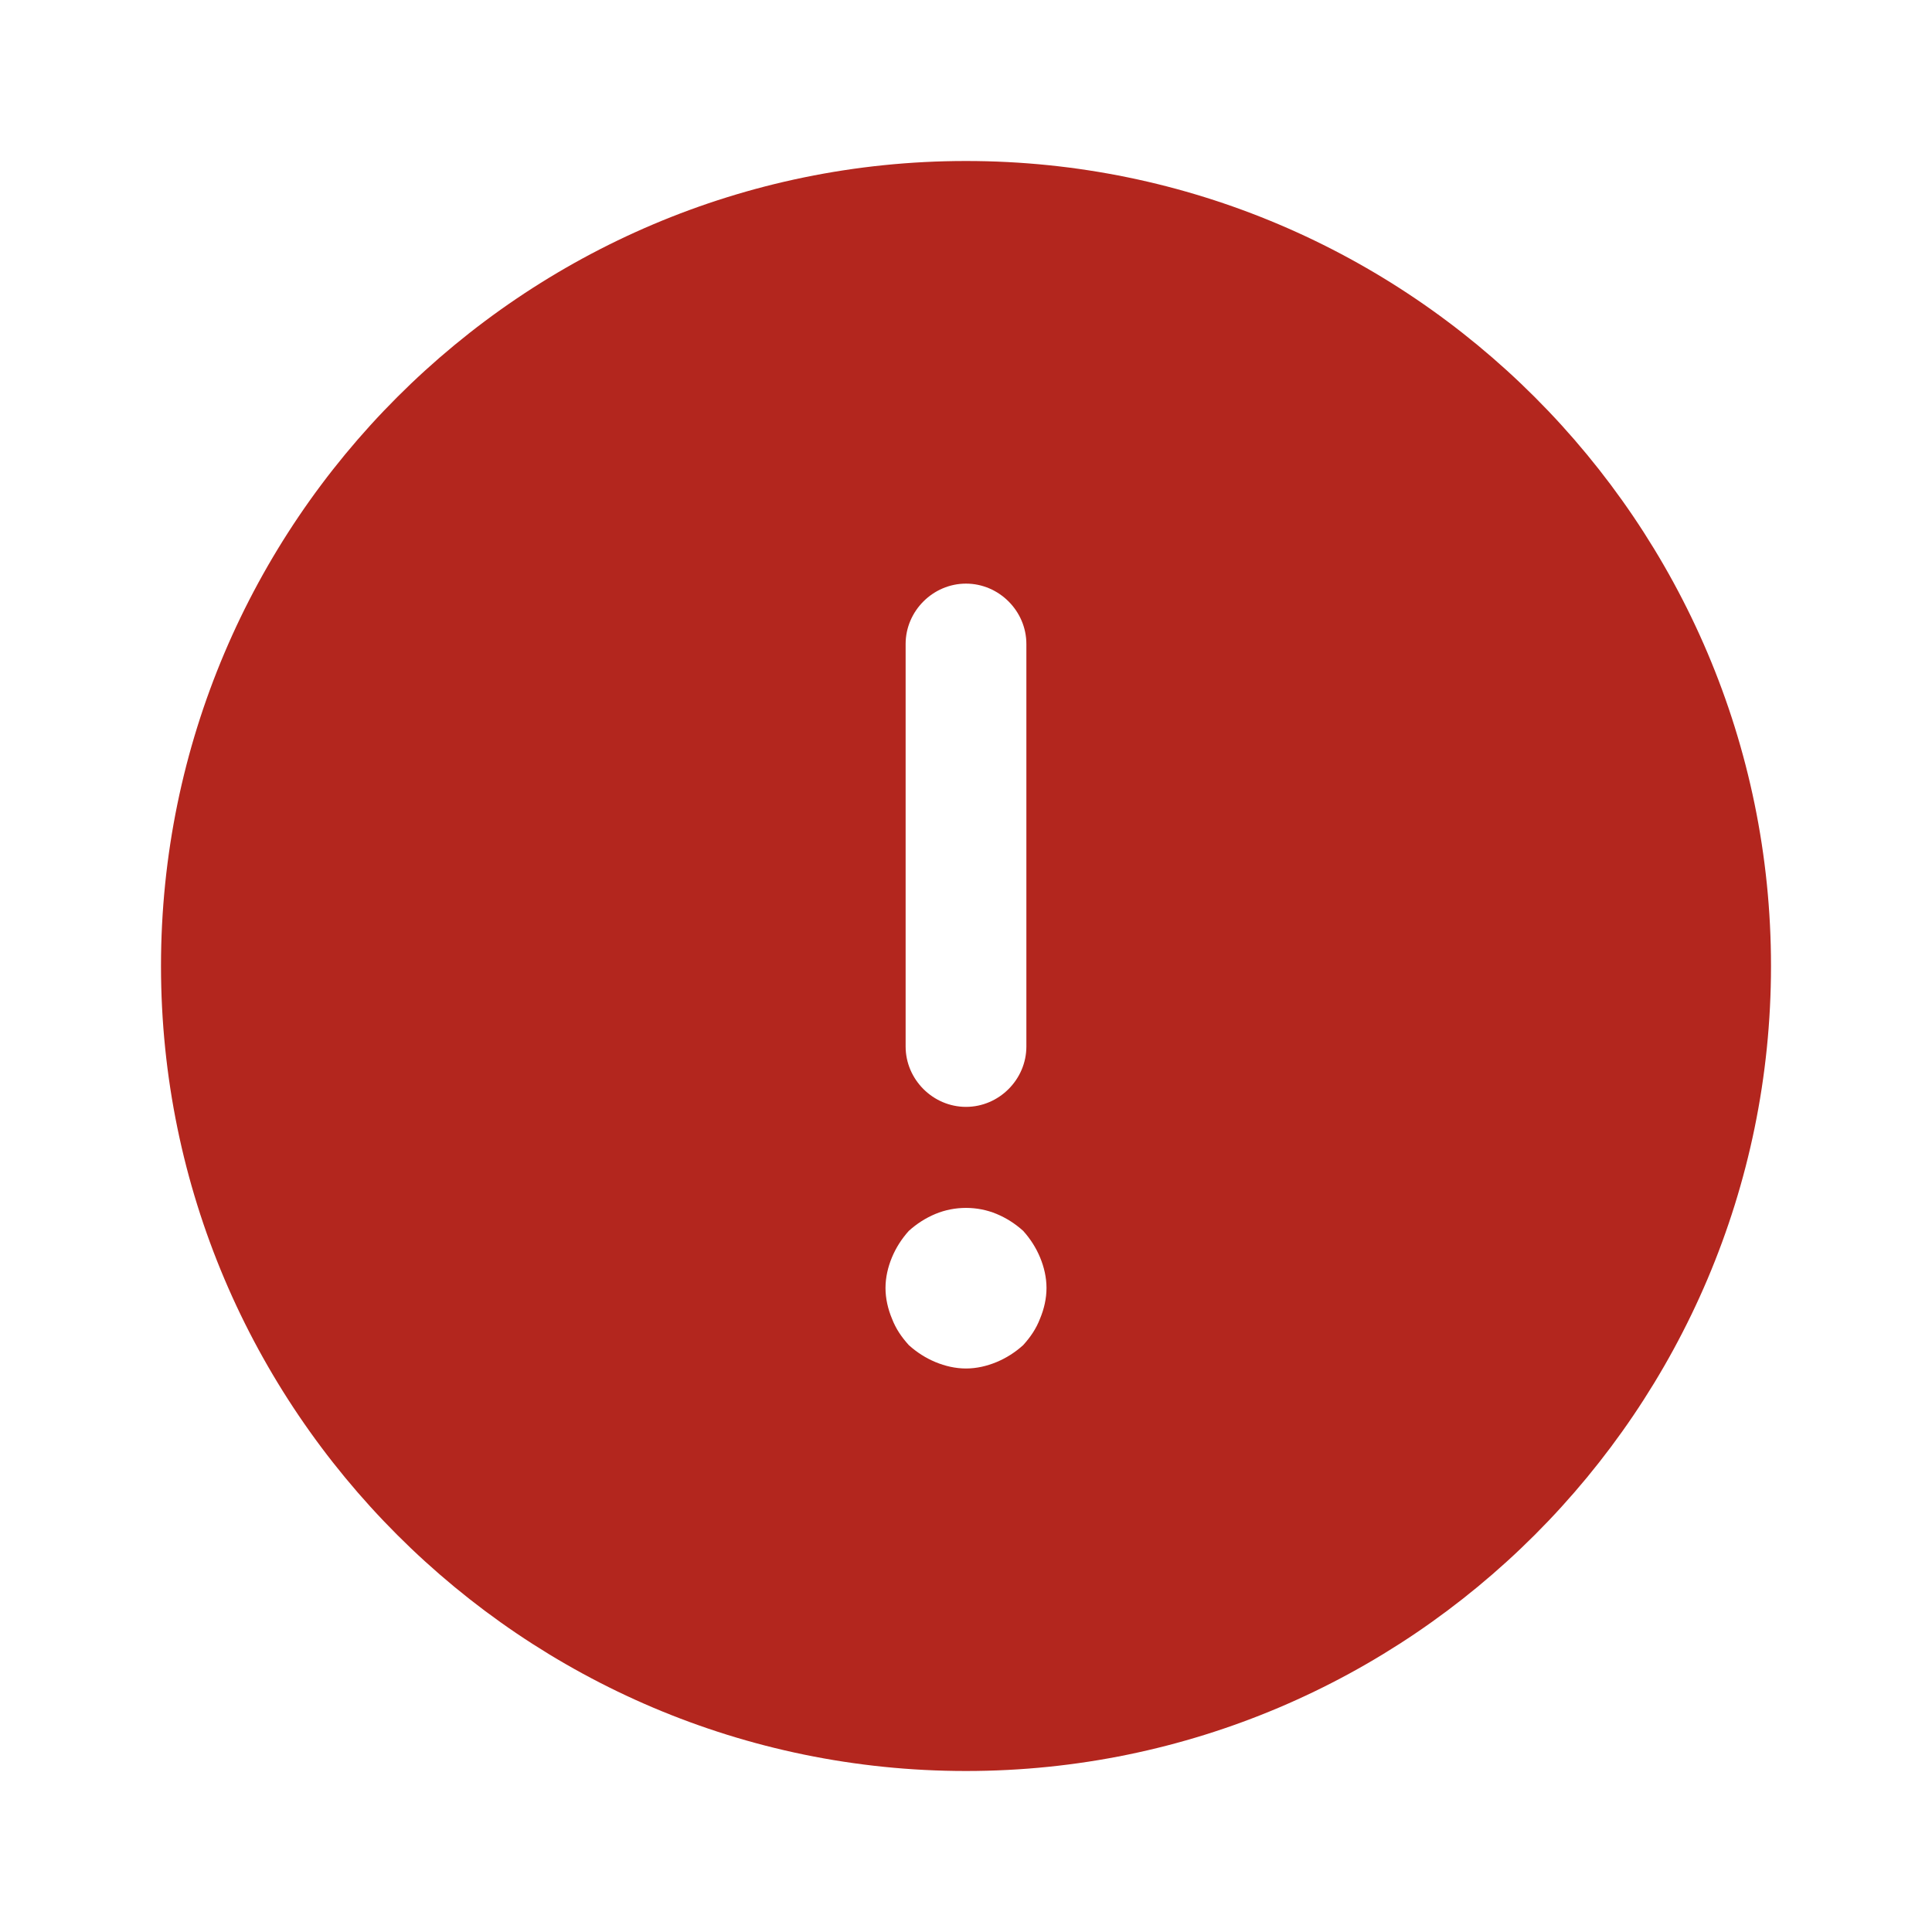
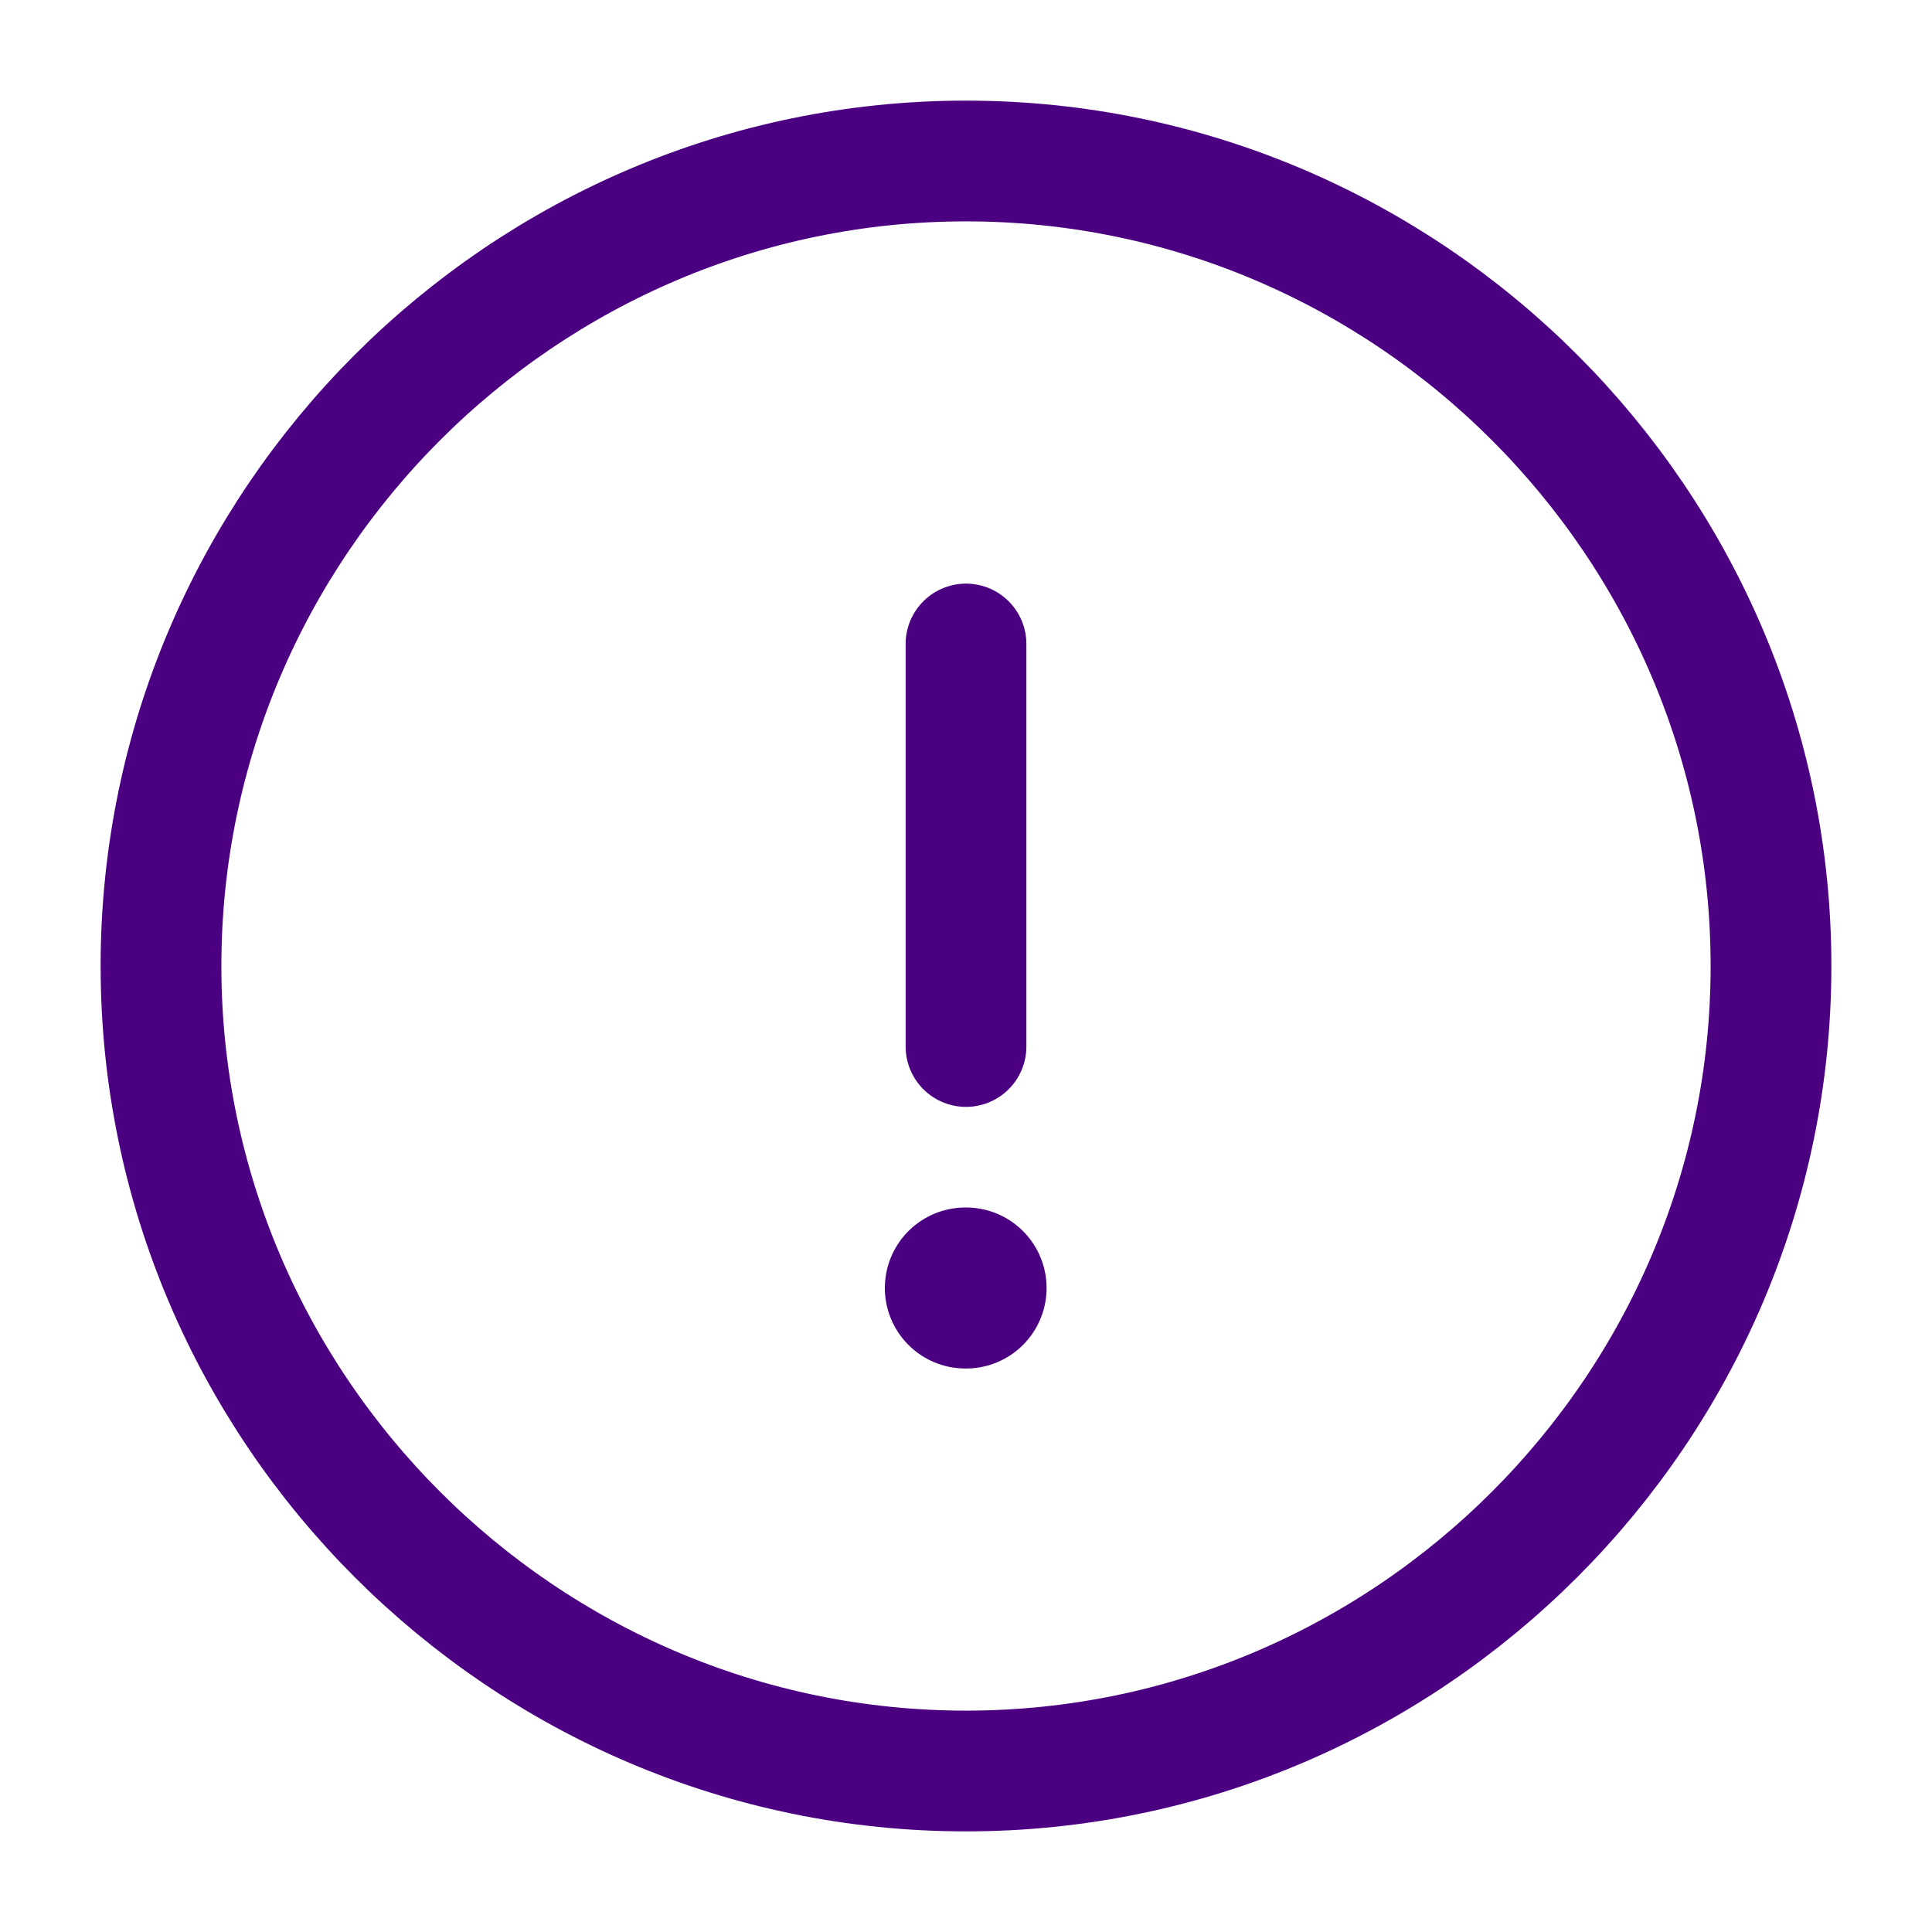
<svg xmlns="http://www.w3.org/2000/svg" width="24" height="24" viewBox="0 0 24 24" fill="none">
-   <path d="M12 2C6.49 2 2 6.49 2 12C2 17.51 6.49 22 12 22C17.51 22 22 17.51 22 12C22 6.49 17.51 2 12 2ZM11.25 8C11.25 7.59 11.59 7.25 12 7.25C12.41 7.25 12.75 7.59 12.75 8V13C12.75 13.41 12.41 13.75 12 13.75C11.59 13.75 11.25 13.41 11.25 13V8ZM12.92 16.38C12.87 16.51 12.8 16.61 12.71 16.71C12.61 16.8 12.5 16.87 12.38 16.92C12.26 16.97 12.13 17 12 17C11.87 17 11.74 16.97 11.62 16.92C11.5 16.87 11.39 16.8 11.29 16.71C11.2 16.61 11.13 16.51 11.08 16.38C11.03 16.26 11 16.13 11 16C11 15.87 11.03 15.74 11.08 15.62C11.13 15.5 11.2 15.39 11.29 15.29C11.39 15.2 11.5 15.13 11.62 15.08C11.86 14.98 12.14 14.98 12.38 15.08C12.5 15.13 12.61 15.2 12.71 15.29C12.8 15.39 12.87 15.5 12.92 15.62C12.97 15.74 13 15.87 13 16C13 16.13 12.97 16.26 12.92 16.38Z" fill="#B3261E" />
+   <g id="vuesax/linear/info-circle">
+     <g id="info-circle">
+       <path id="Vector" d="M12 22C17.5 22 22 17.5 22 12C22 6.5 17.5 2 12 2C6.5 2 2 6.5 2 12C2 17.5 6.5 22 12 22Z" stroke="#4B0082" stroke-width="1.5" stroke-linecap="round" stroke-linejoin="round" />
+       <path id="Vector_2" d="M12 8V13" stroke="#4B0082" stroke-width="1.5" stroke-linecap="round" stroke-linejoin="round" />
+       <path id="Vector_3" d="M11.992 16H12.001" stroke="#4B0082" stroke-width="2" stroke-linecap="round" stroke-linejoin="round" />
+     </g>
+   </g>
</svg>
